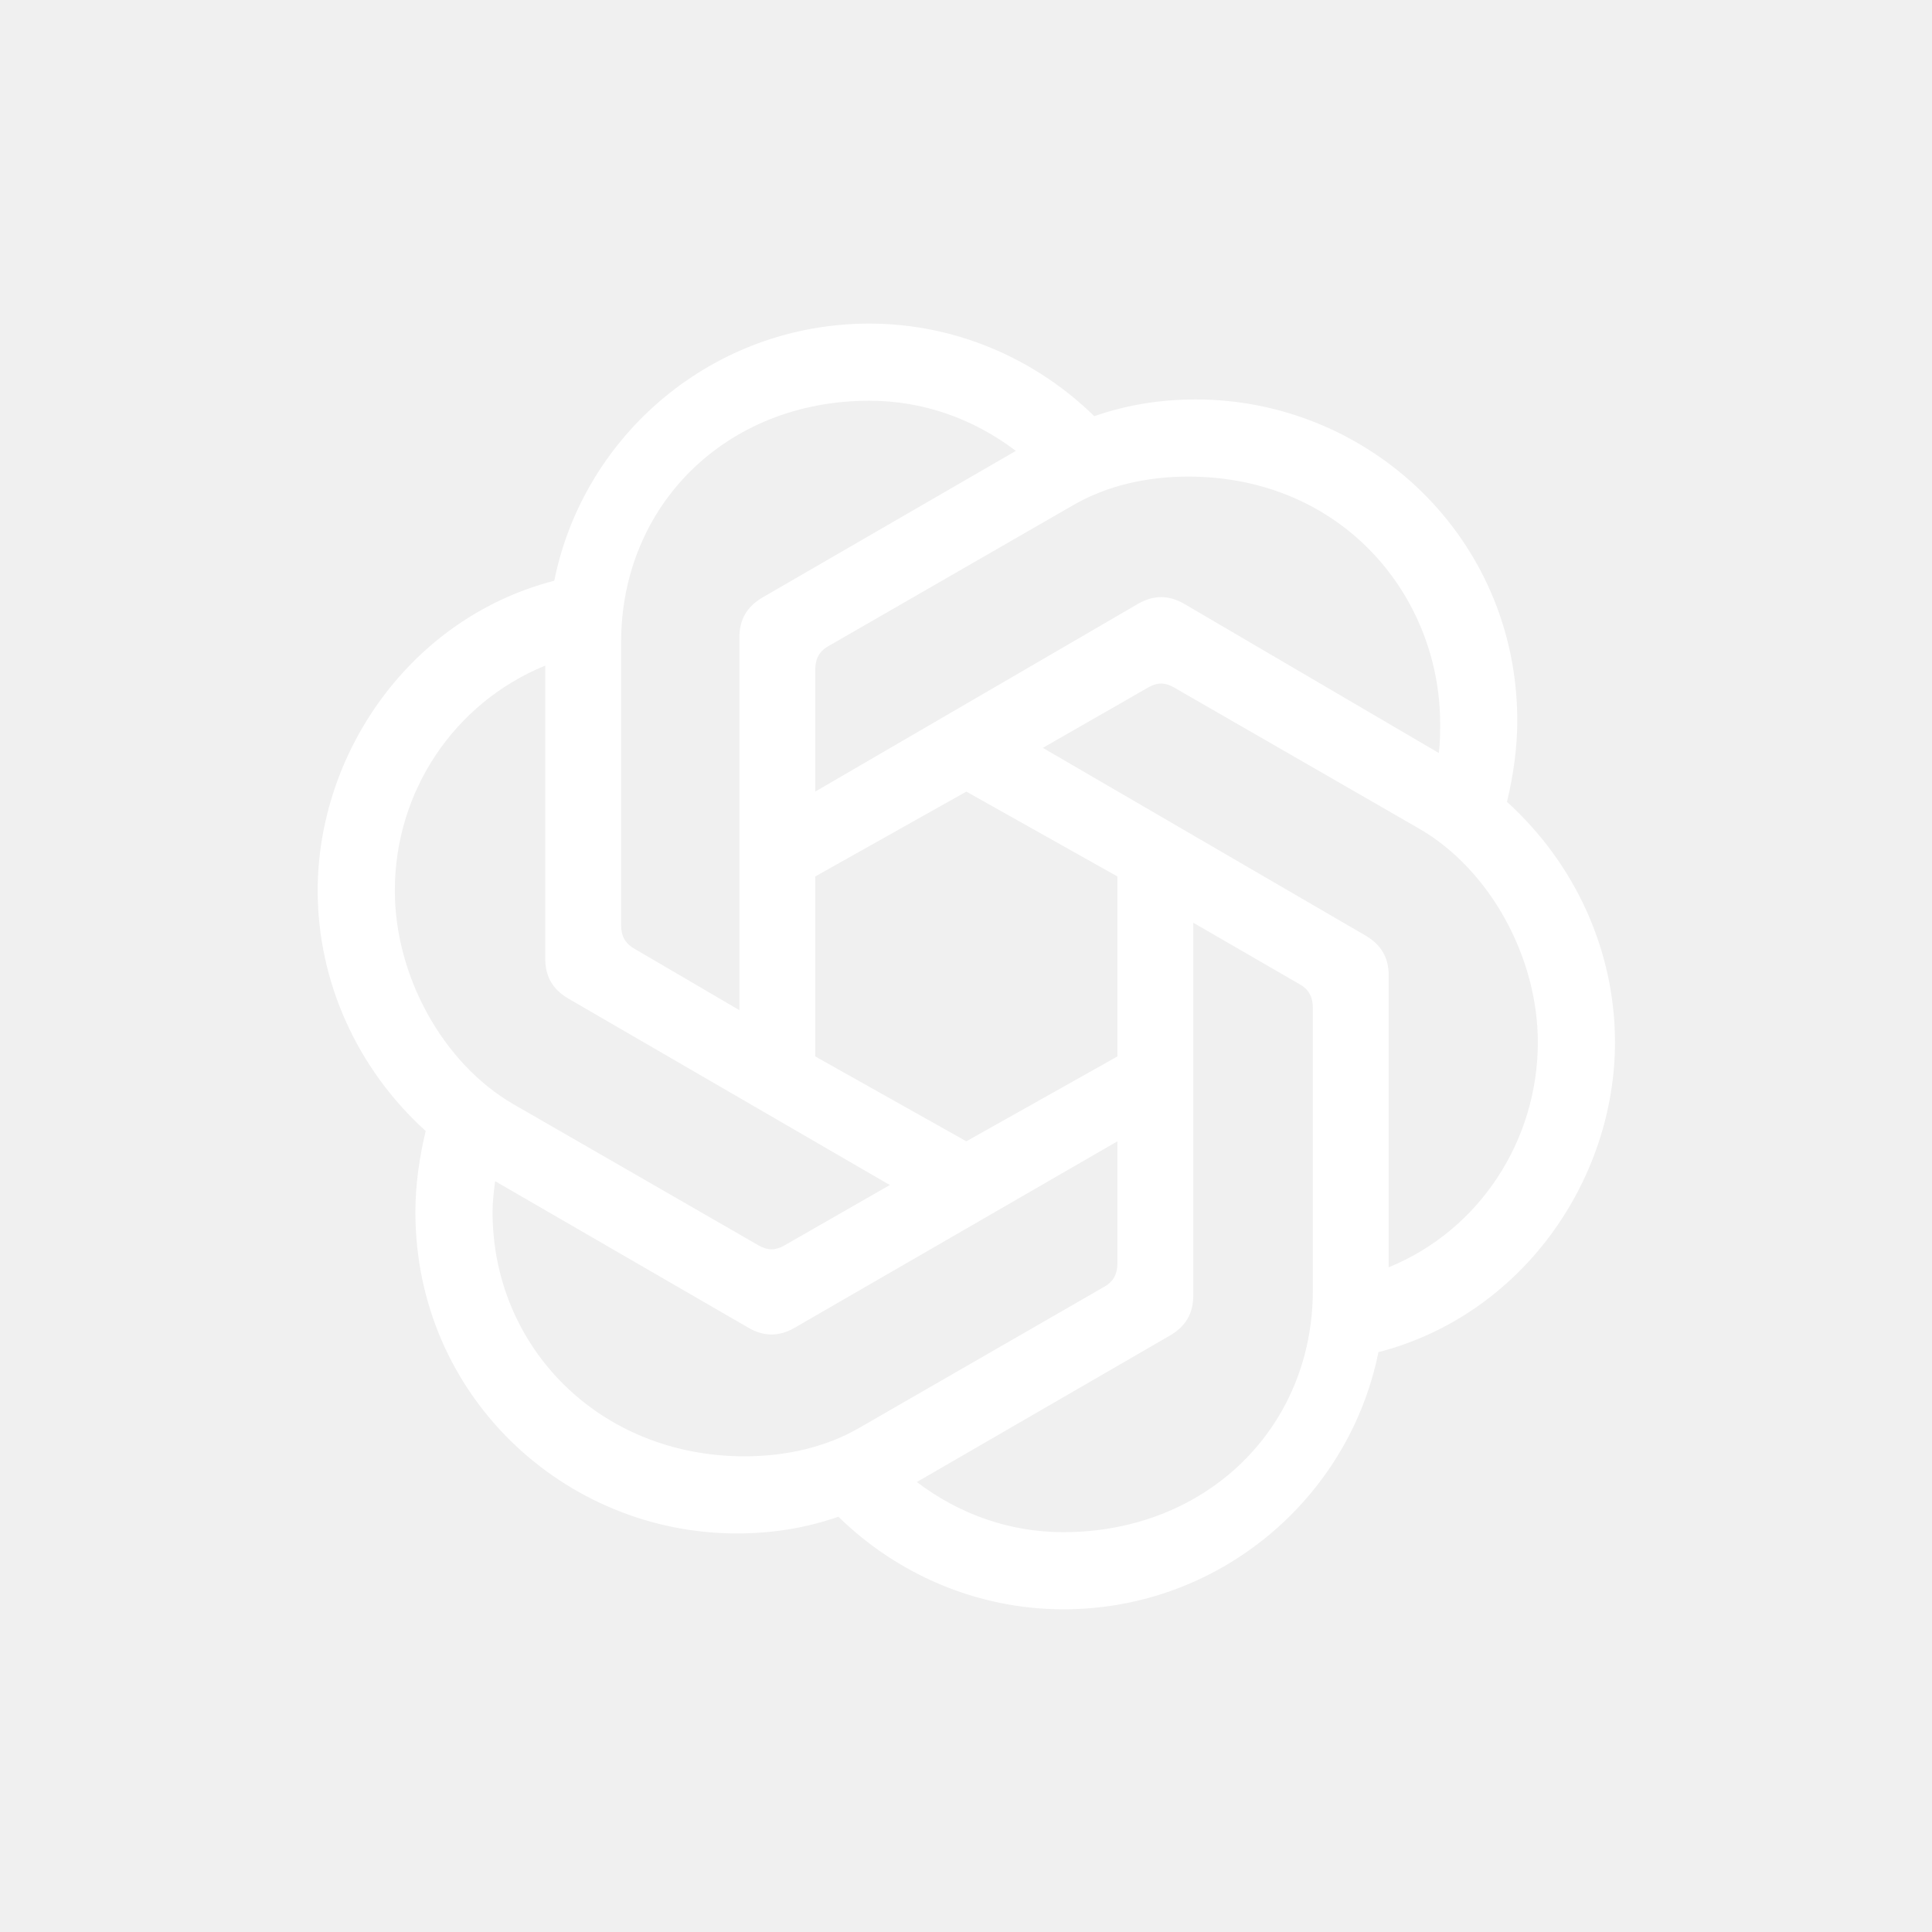
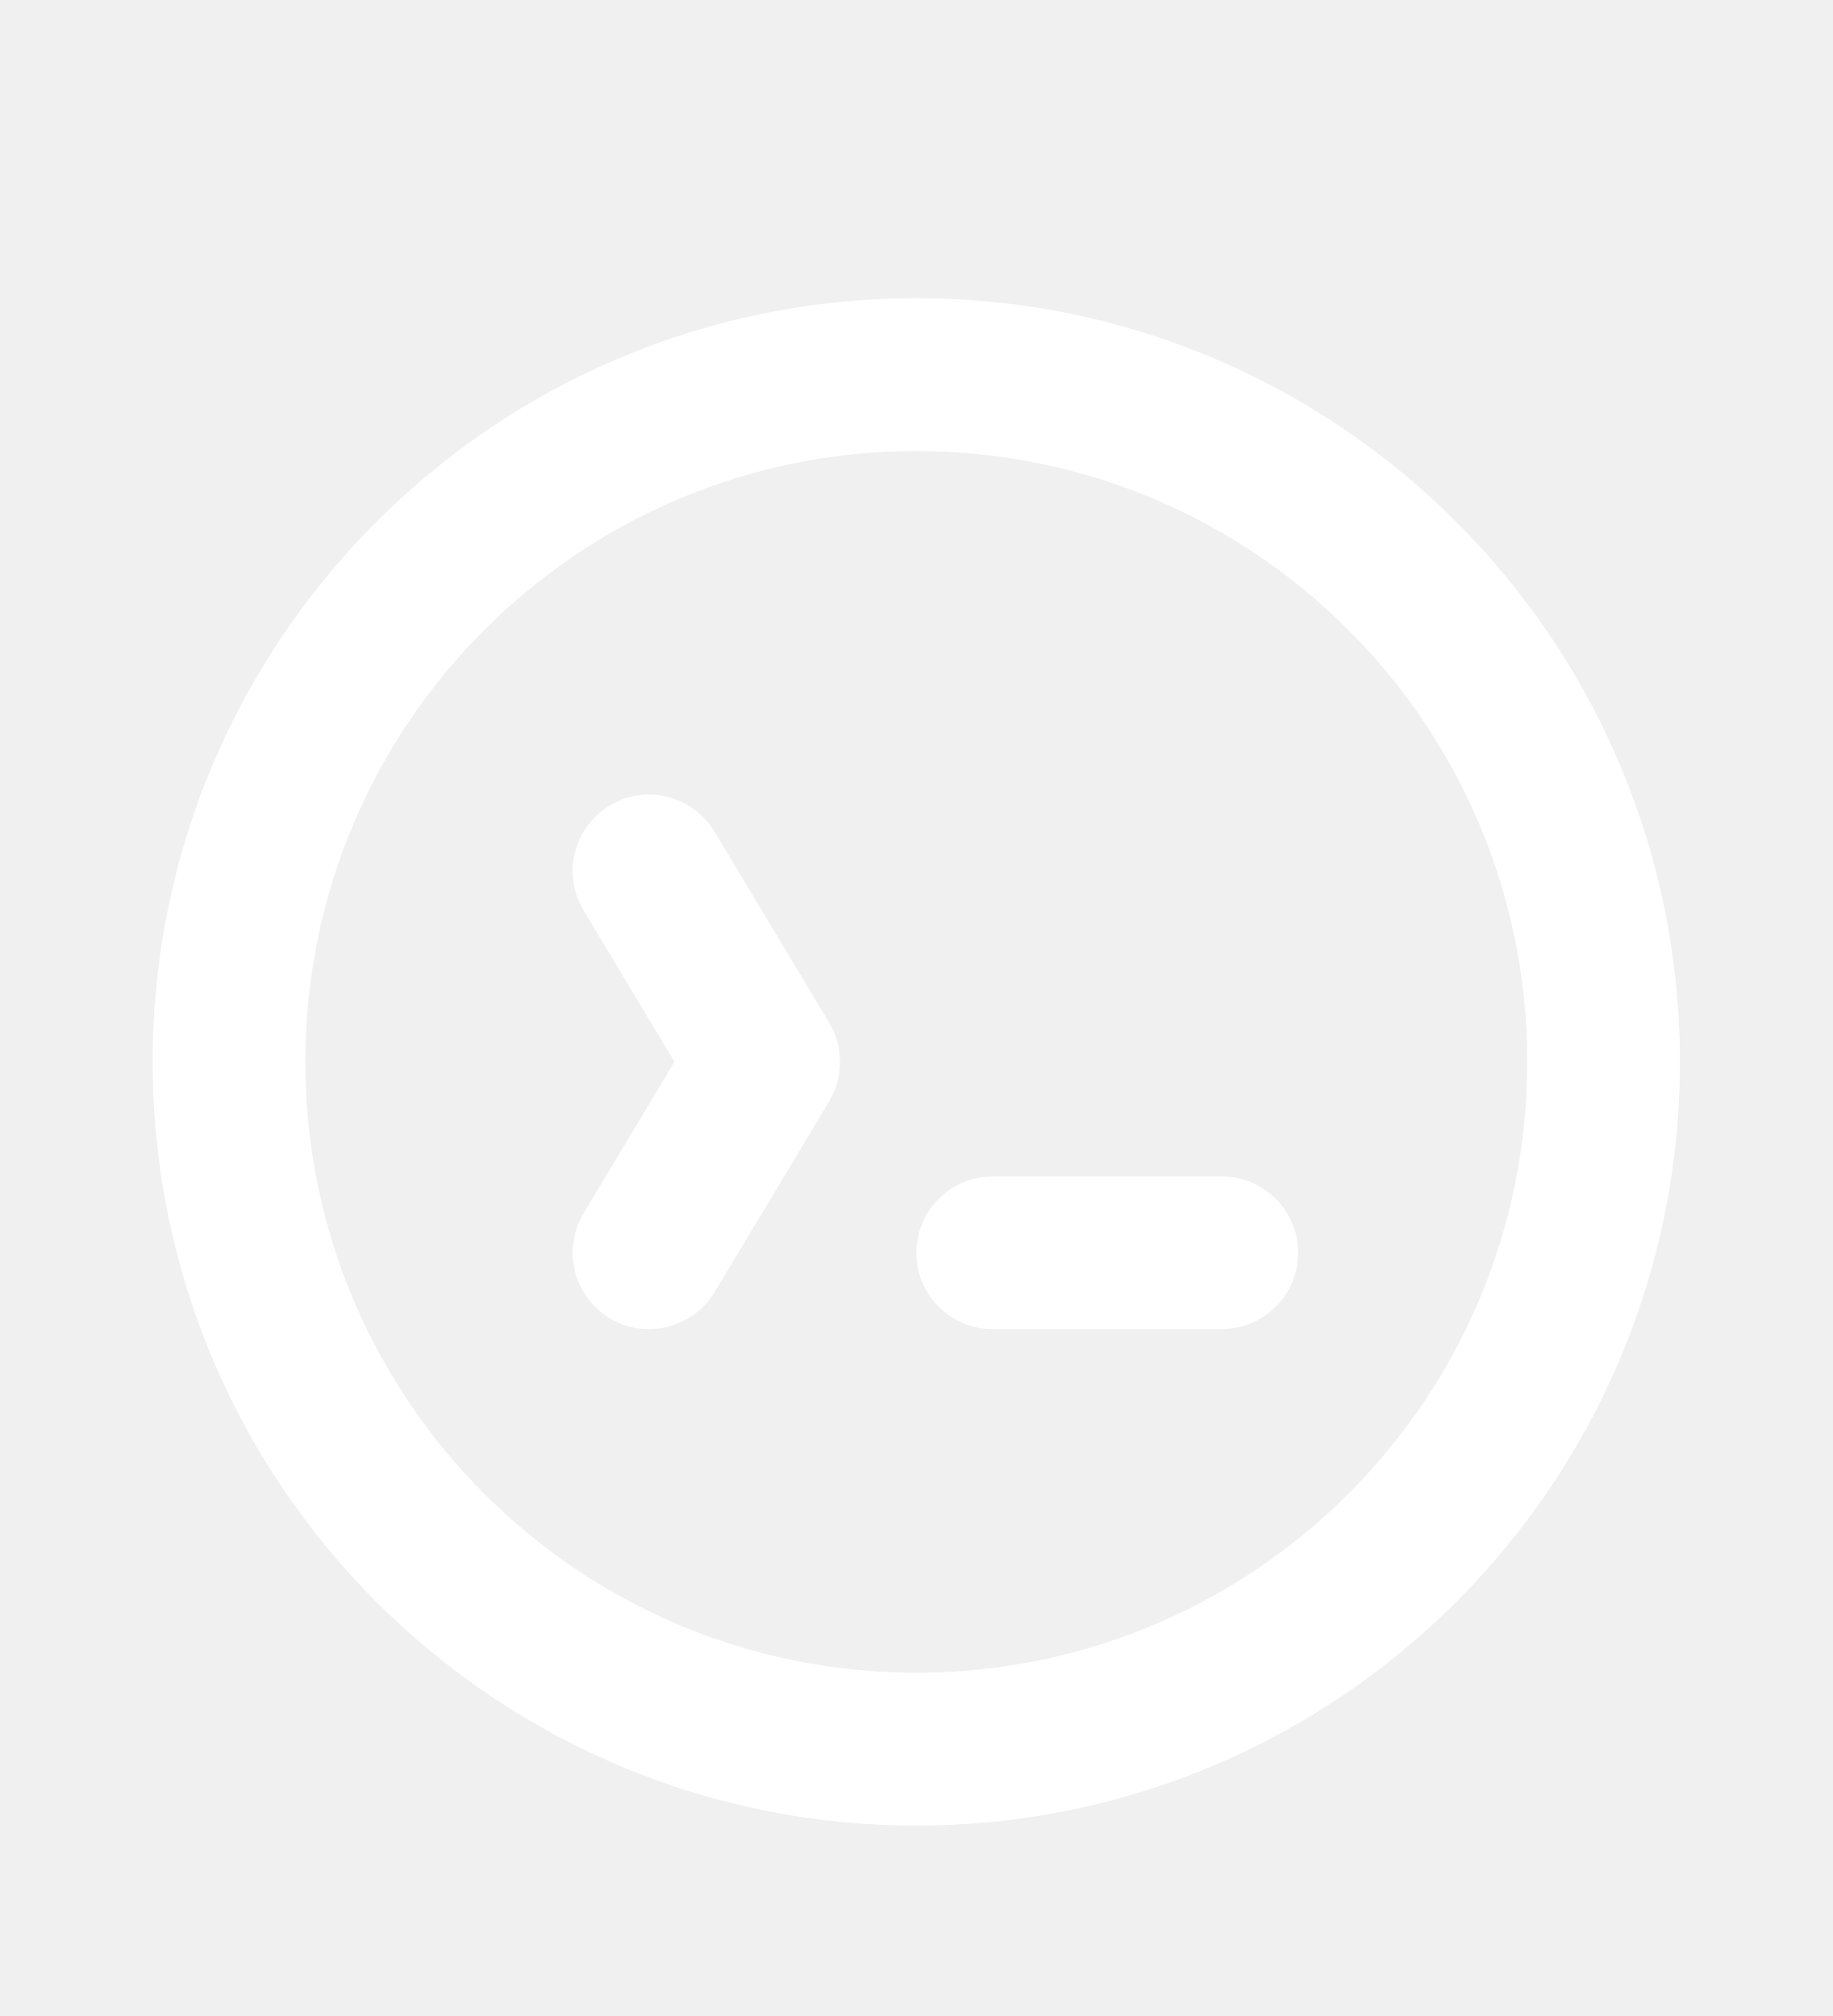
- <svg xmlns="http://www.w3.org/2000/svg" width="721" height="721" viewBox="0 0 721 721" fill="none">
-   <path d="M304.246 295.411V249.828C304.246 245.989 305.687 243.109 309.044 241.191L400.692 188.412C413.167 181.215 428.042 177.858 443.394 177.858C500.971 177.858 537.44 222.482 537.44 269.982C537.44 273.34 537.44 277.179 536.959 281.018L441.954 225.358C436.197 222 430.437 222 424.68 225.358L304.246 295.411ZM518.245 472.945V364.024C518.245 357.304 515.364 352.507 509.608 349.149L389.174 279.096L428.519 256.543C431.877 254.626 434.757 254.626 438.115 256.543L529.762 309.323C556.154 324.679 573.905 357.304 573.905 388.971C573.905 425.436 552.315 459.024 518.245 472.941V472.945ZM275.937 376.982L236.592 353.952C233.235 352.034 231.794 349.154 231.794 345.315V239.756C231.794 188.416 271.139 149.548 324.4 149.548C344.555 149.548 363.264 156.268 379.102 168.262L284.578 222.964C278.822 226.321 275.942 231.119 275.942 237.838V376.986L275.937 376.982ZM360.626 425.922L304.246 394.255V327.083L360.626 295.416L417.002 327.083V394.255L360.626 425.922ZM396.852 571.789C376.698 571.789 357.989 565.07 342.151 553.075L436.674 498.374C442.431 495.017 445.311 490.219 445.311 483.499V344.352L485.138 367.382C488.495 369.299 489.936 372.179 489.936 376.018V481.577C489.936 532.917 450.109 571.785 396.852 571.785V571.789ZM283.134 464.79L191.486 412.01C165.094 396.654 147.343 364.029 147.343 332.362C147.343 295.416 169.415 262.309 203.48 248.393V357.791C203.48 364.51 206.361 369.308 212.117 372.665L332.074 442.237L292.729 464.79C289.372 466.707 286.491 466.707 283.134 464.79ZM277.859 543.48C223.639 543.48 183.813 502.695 183.813 452.314C183.813 448.475 184.294 444.636 184.771 440.797L279.295 495.498C285.051 498.856 290.812 498.856 296.568 495.498L417.002 425.927V471.509C417.002 475.349 415.562 478.229 412.204 480.146L320.557 532.926C308.081 540.122 293.206 543.48 277.854 543.48H277.859ZM396.852 600.576C454.911 600.576 503.37 559.313 514.41 504.612C568.149 490.696 602.696 440.315 602.696 388.976C602.696 355.387 588.303 322.762 562.392 299.25C564.791 289.173 566.231 279.096 566.231 269.024C566.231 200.411 510.571 149.067 446.274 149.067C433.322 149.067 420.846 150.984 408.37 155.305C386.775 134.192 357.026 120.758 324.4 120.758C266.342 120.758 217.883 162.02 206.843 216.721C153.104 230.637 118.557 281.018 118.557 332.357C118.557 365.946 132.95 398.571 158.861 422.083C156.462 432.16 155.022 442.237 155.022 452.309C155.022 520.922 210.682 572.266 274.978 572.266C287.931 572.266 300.407 570.349 312.883 566.028C334.473 587.141 364.222 600.576 396.852 600.576Z" fill="white" />
+ <svg xmlns="http://www.w3.org/2000/svg" width="20" height="22" viewBox="0 0 10 11" fill="none">
+   <path d="M8.333 5.794C8.333 3.953 6.841 2.461 5 2.461C3.159 2.461 1.666 3.953 1.666 5.794C1.666 7.635 3.159 9.127 5 9.127C6.841 9.127 8.333 7.635 8.333 5.794ZM6.666 6.419C6.896 6.419 7.083 6.606 7.083 6.836C7.083 7.066 6.896 7.252 6.666 7.252H5.416C5.186 7.252 5 7.066 5 6.836C5 6.606 5.186 6.419 5.416 6.419H6.666ZM3.327 4.395C3.512 4.284 3.749 4.333 3.875 4.503L3.899 4.538L4.524 5.58L4.55 5.631C4.594 5.735 4.594 5.853 4.55 5.958L4.524 6.009L3.899 7.05C3.78 7.247 3.524 7.311 3.327 7.193C3.13 7.075 3.066 6.819 3.184 6.621L3.68 5.794L3.184 4.967L3.164 4.929C3.074 4.738 3.142 4.506 3.327 4.395ZM9.166 5.794C9.166 8.095 7.301 9.961 5 9.961C2.698 9.961 0.833 8.095 0.833 5.794C0.833 3.493 2.698 1.627 5 1.627C7.301 1.627 9.166 3.493 9.166 5.794Z" fill="white" />
</svg>
